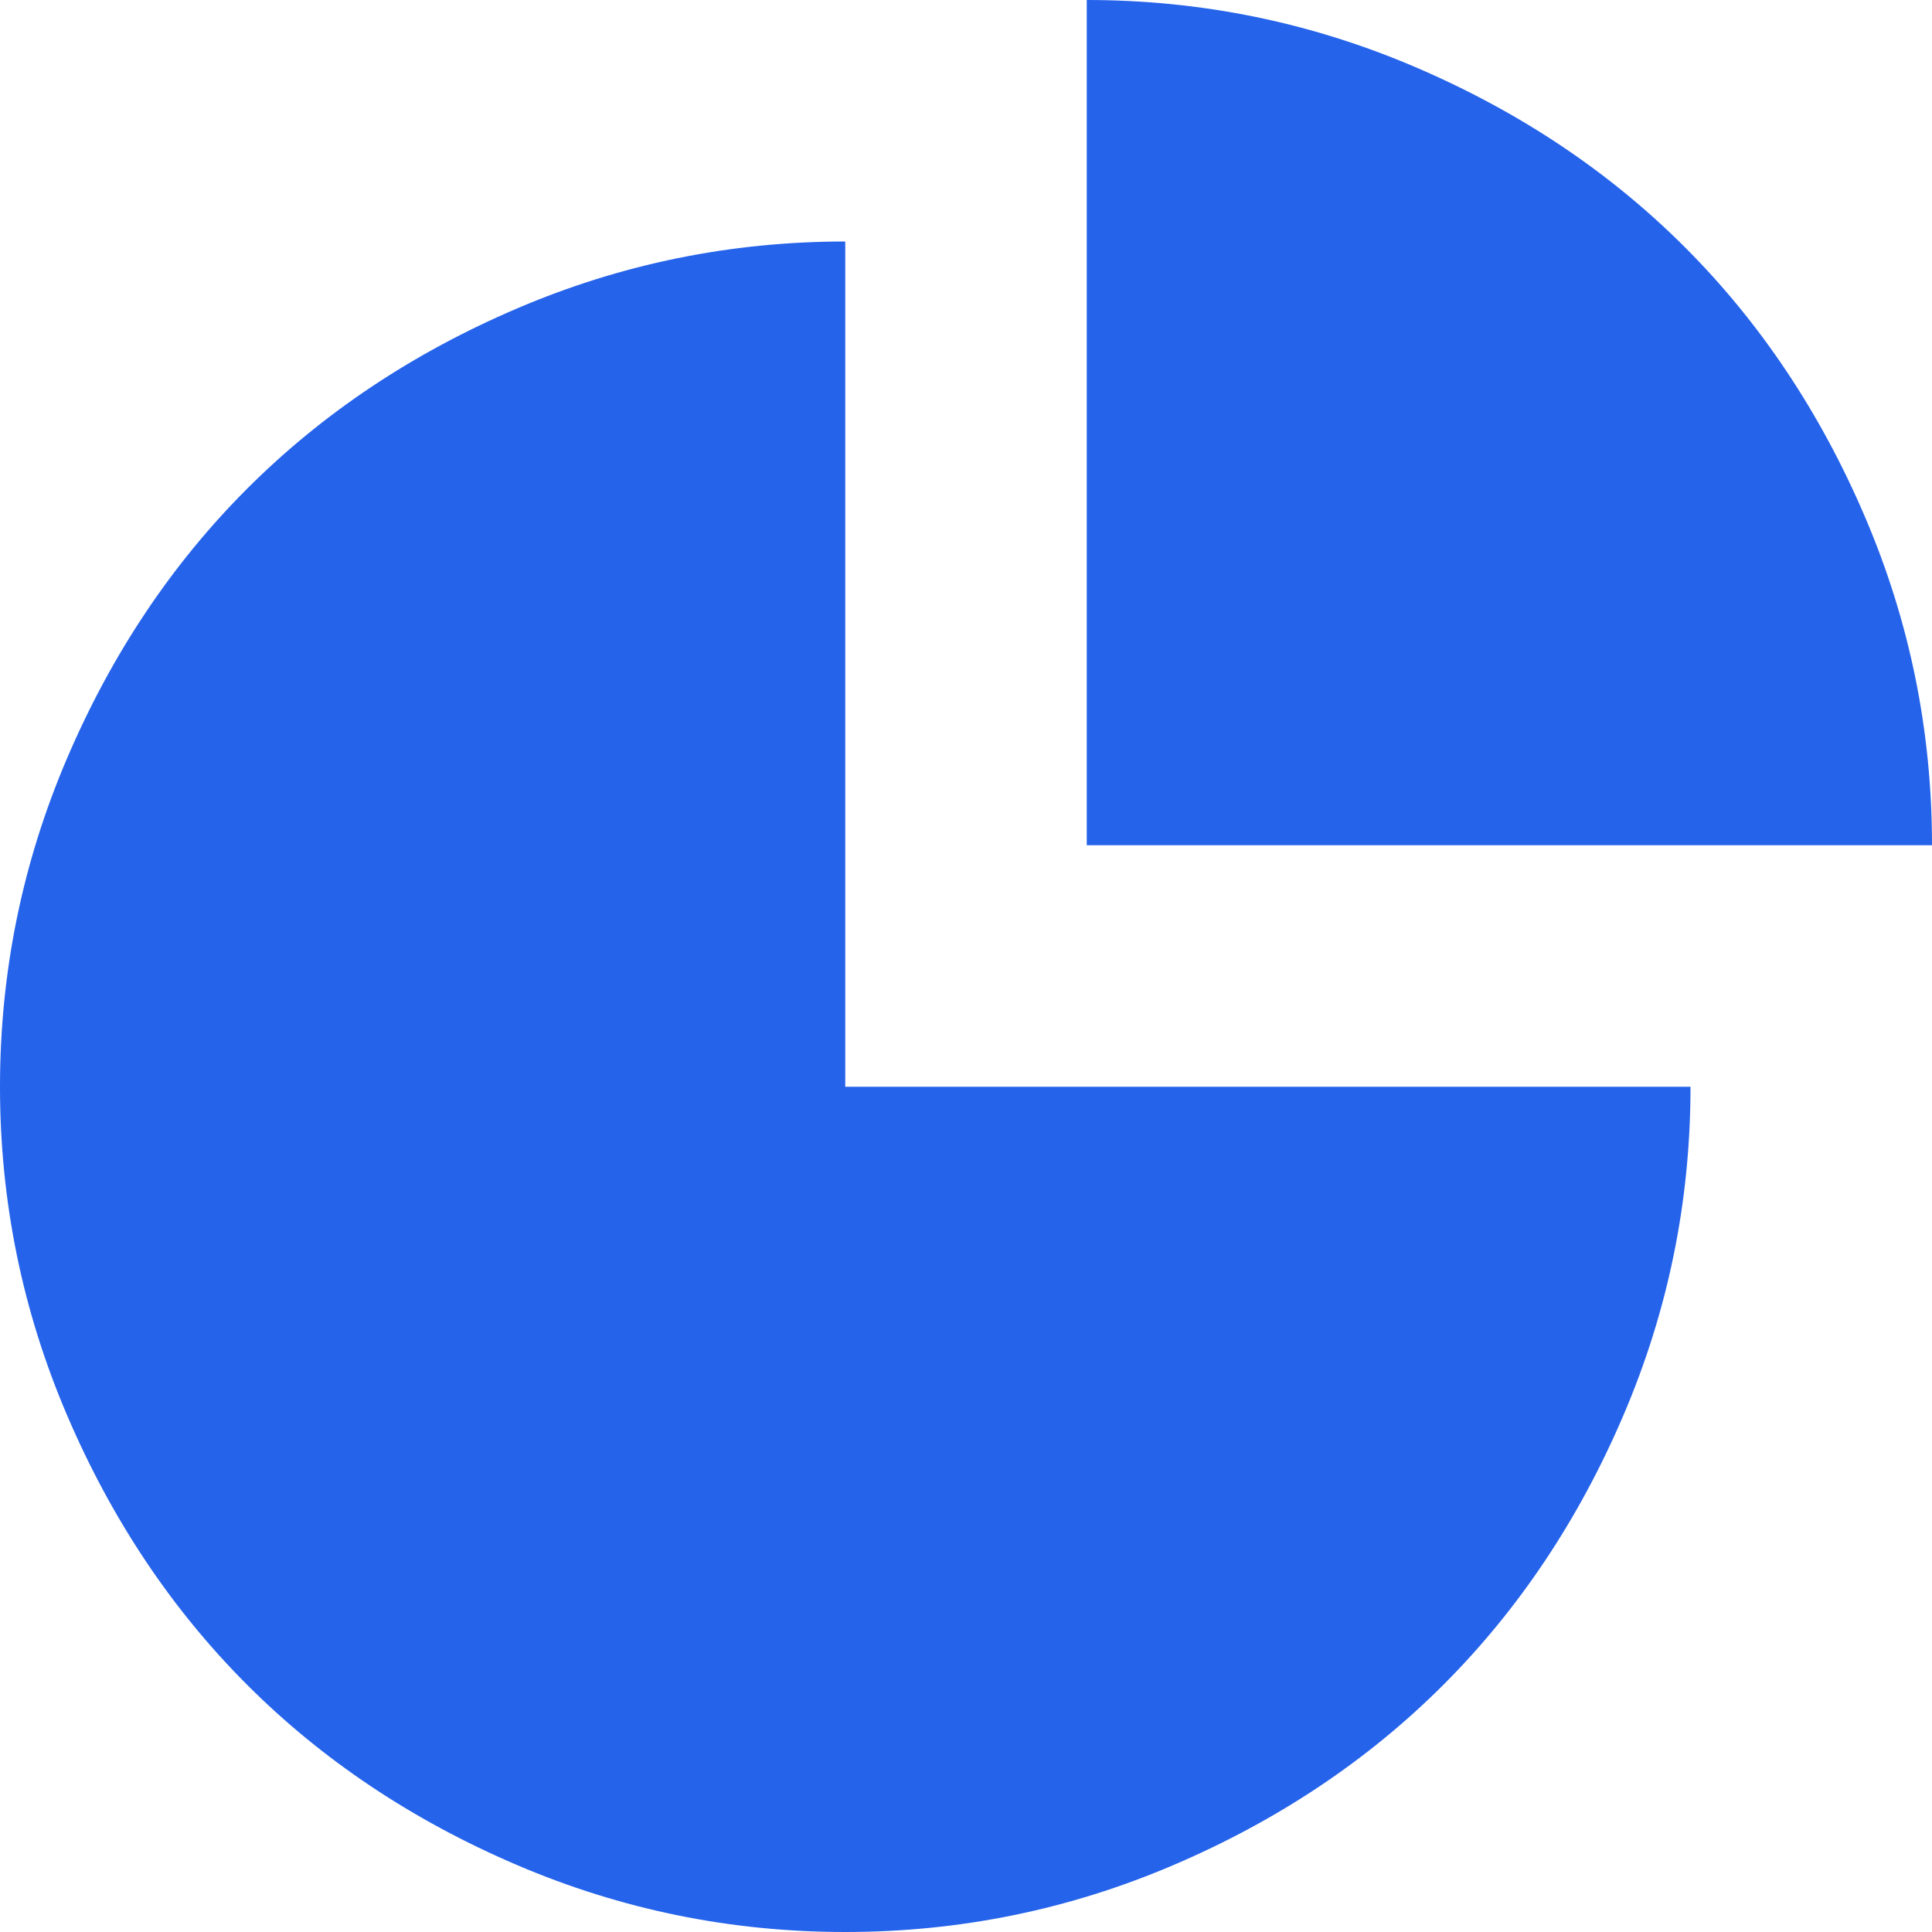
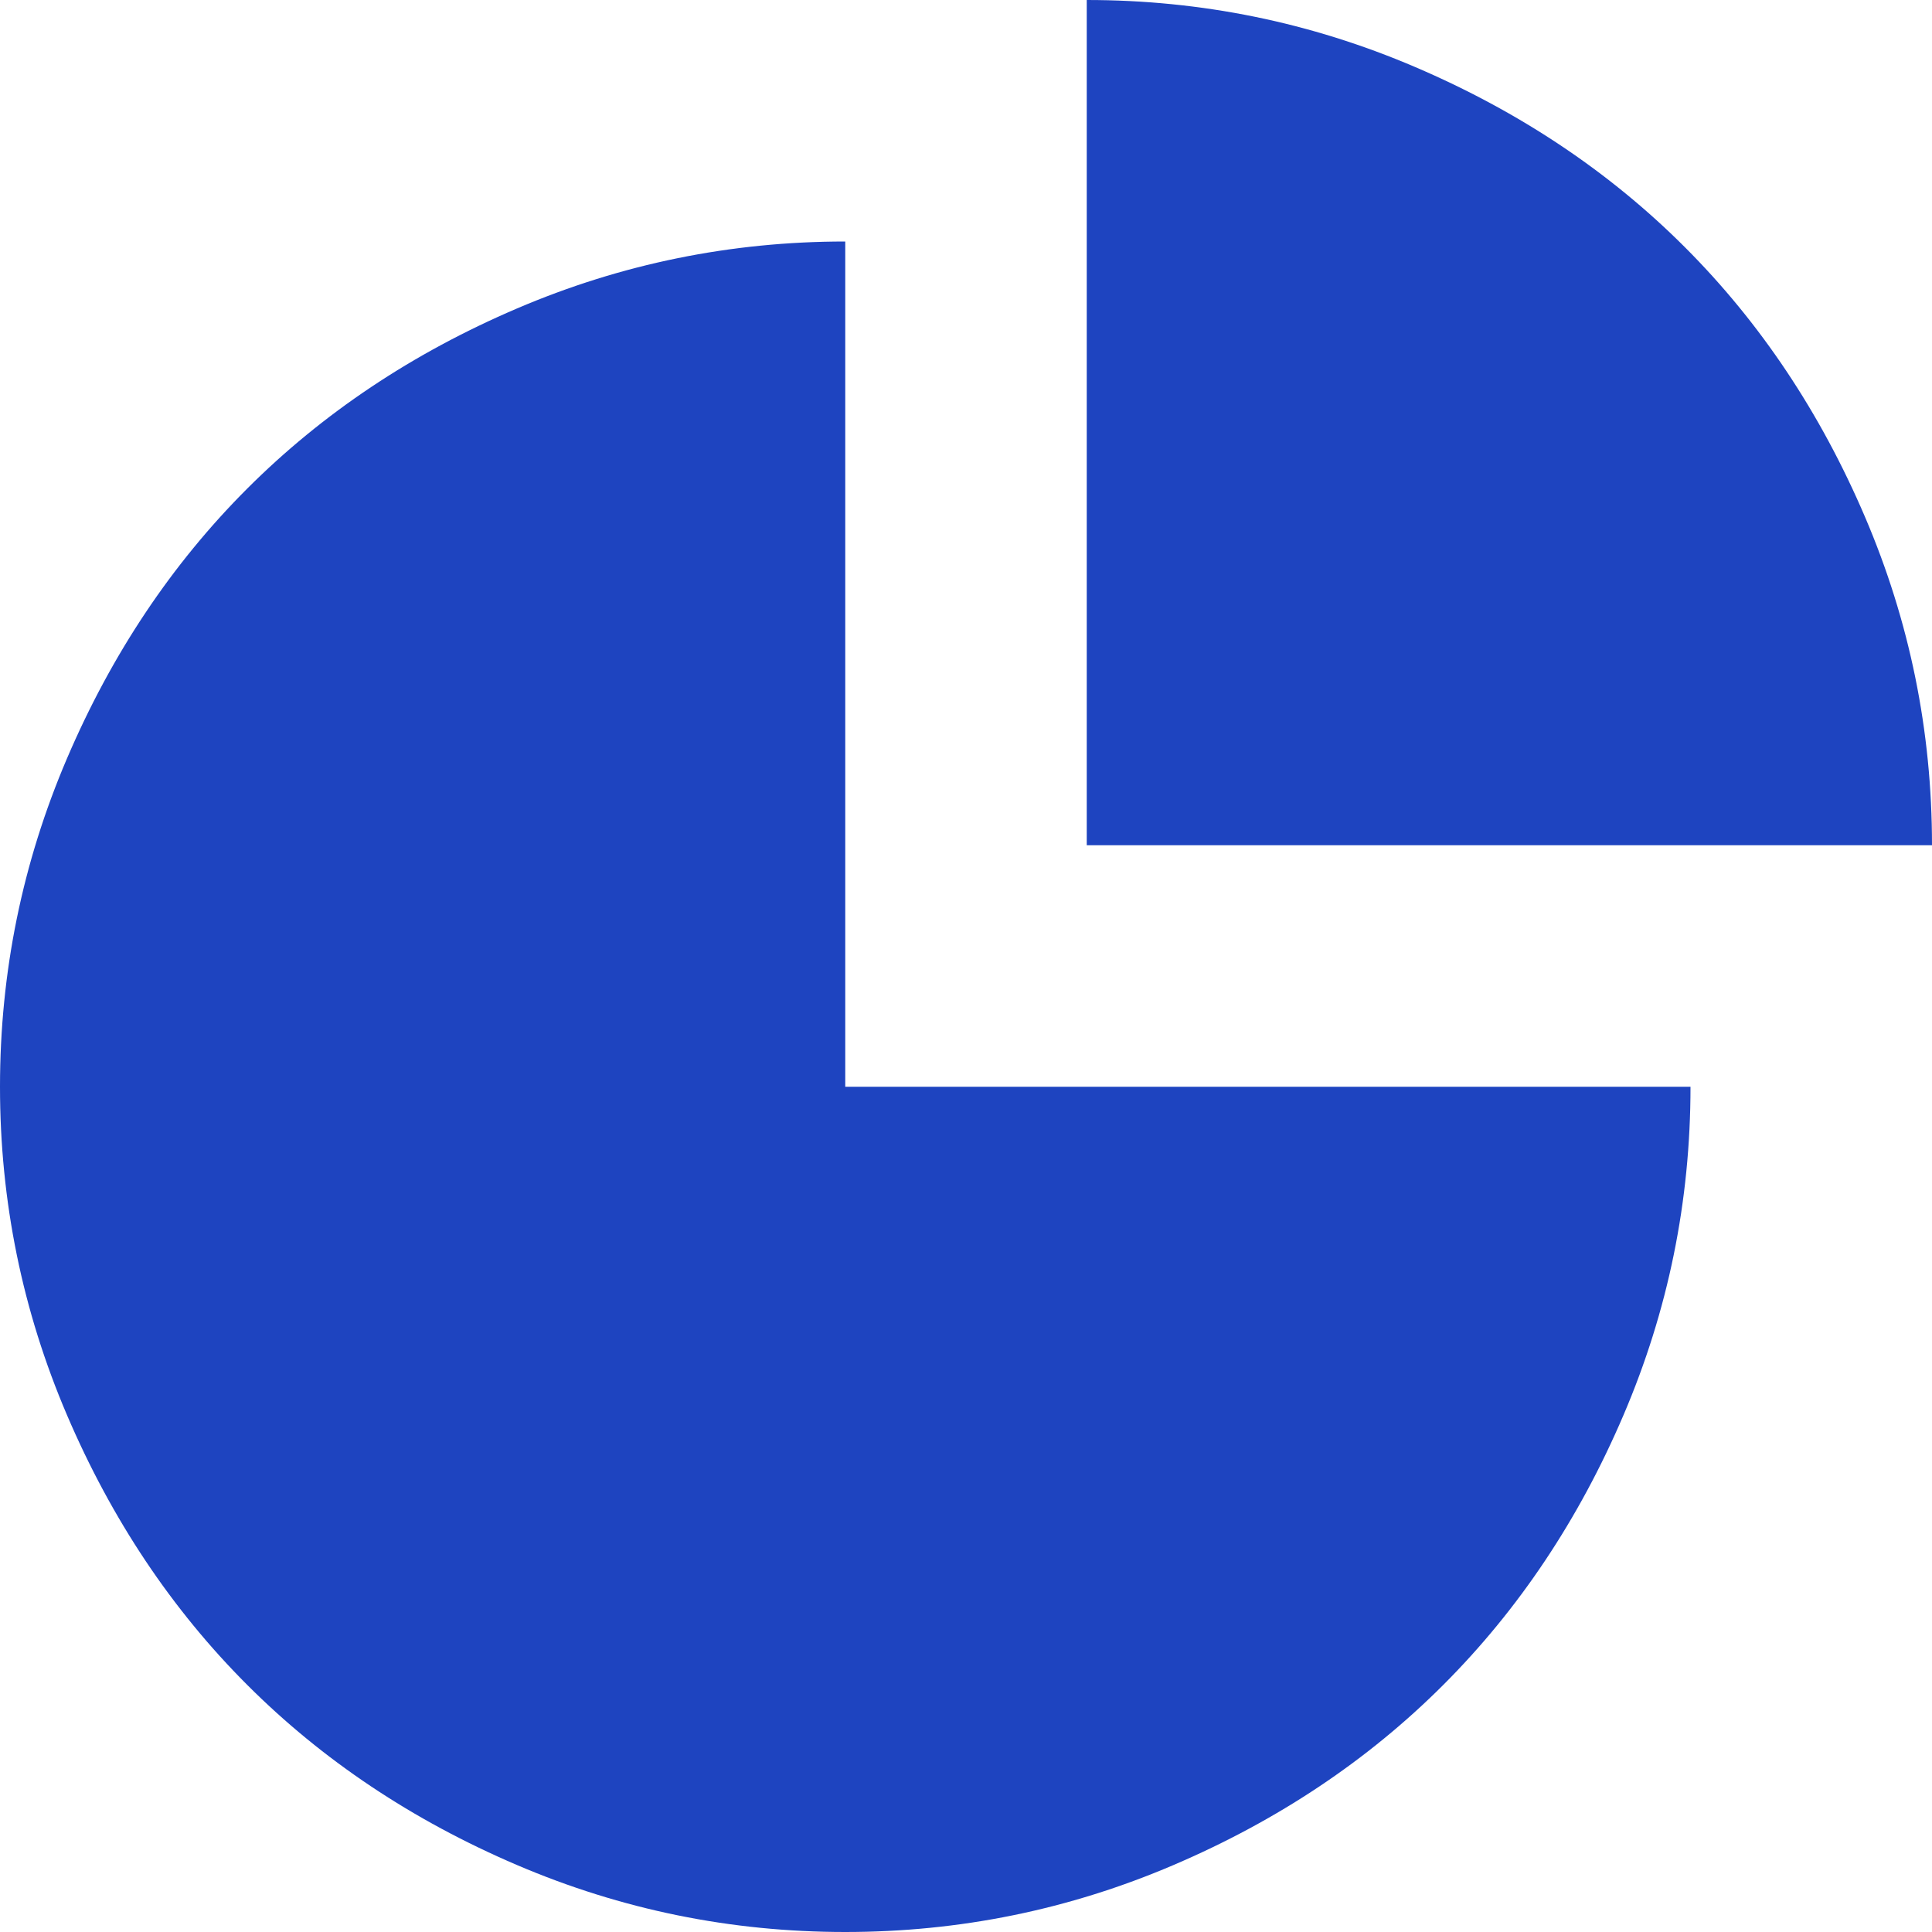
<svg xmlns="http://www.w3.org/2000/svg" width="128" height="128" viewBox="0 0 1024 1024">
-   <path fill="#2563eb" d="M576 448V0q91 0 174 35.5T893 131t95.5 143t35.5 174zm-128 576q-91 0-174-35.5T131 893T35.5 750T0 576t35.5-174T131 259t143-95.5T448 128v448h448q0 91-35.5 174T765 893t-143 95.5t-174 35.5" />
+   <path fill="#1e44c0" d="M576 448V0q91 0 174 35.5T893 131t95.5 143t35.5 174zm-128 576q-91 0-174-35.5T131 893T35.5 750T0 576t35.5-174T131 259t143-95.5T448 128v448h448q0 91-35.5 174T765 893t-143 95.5t-174 35.5" />
</svg>
